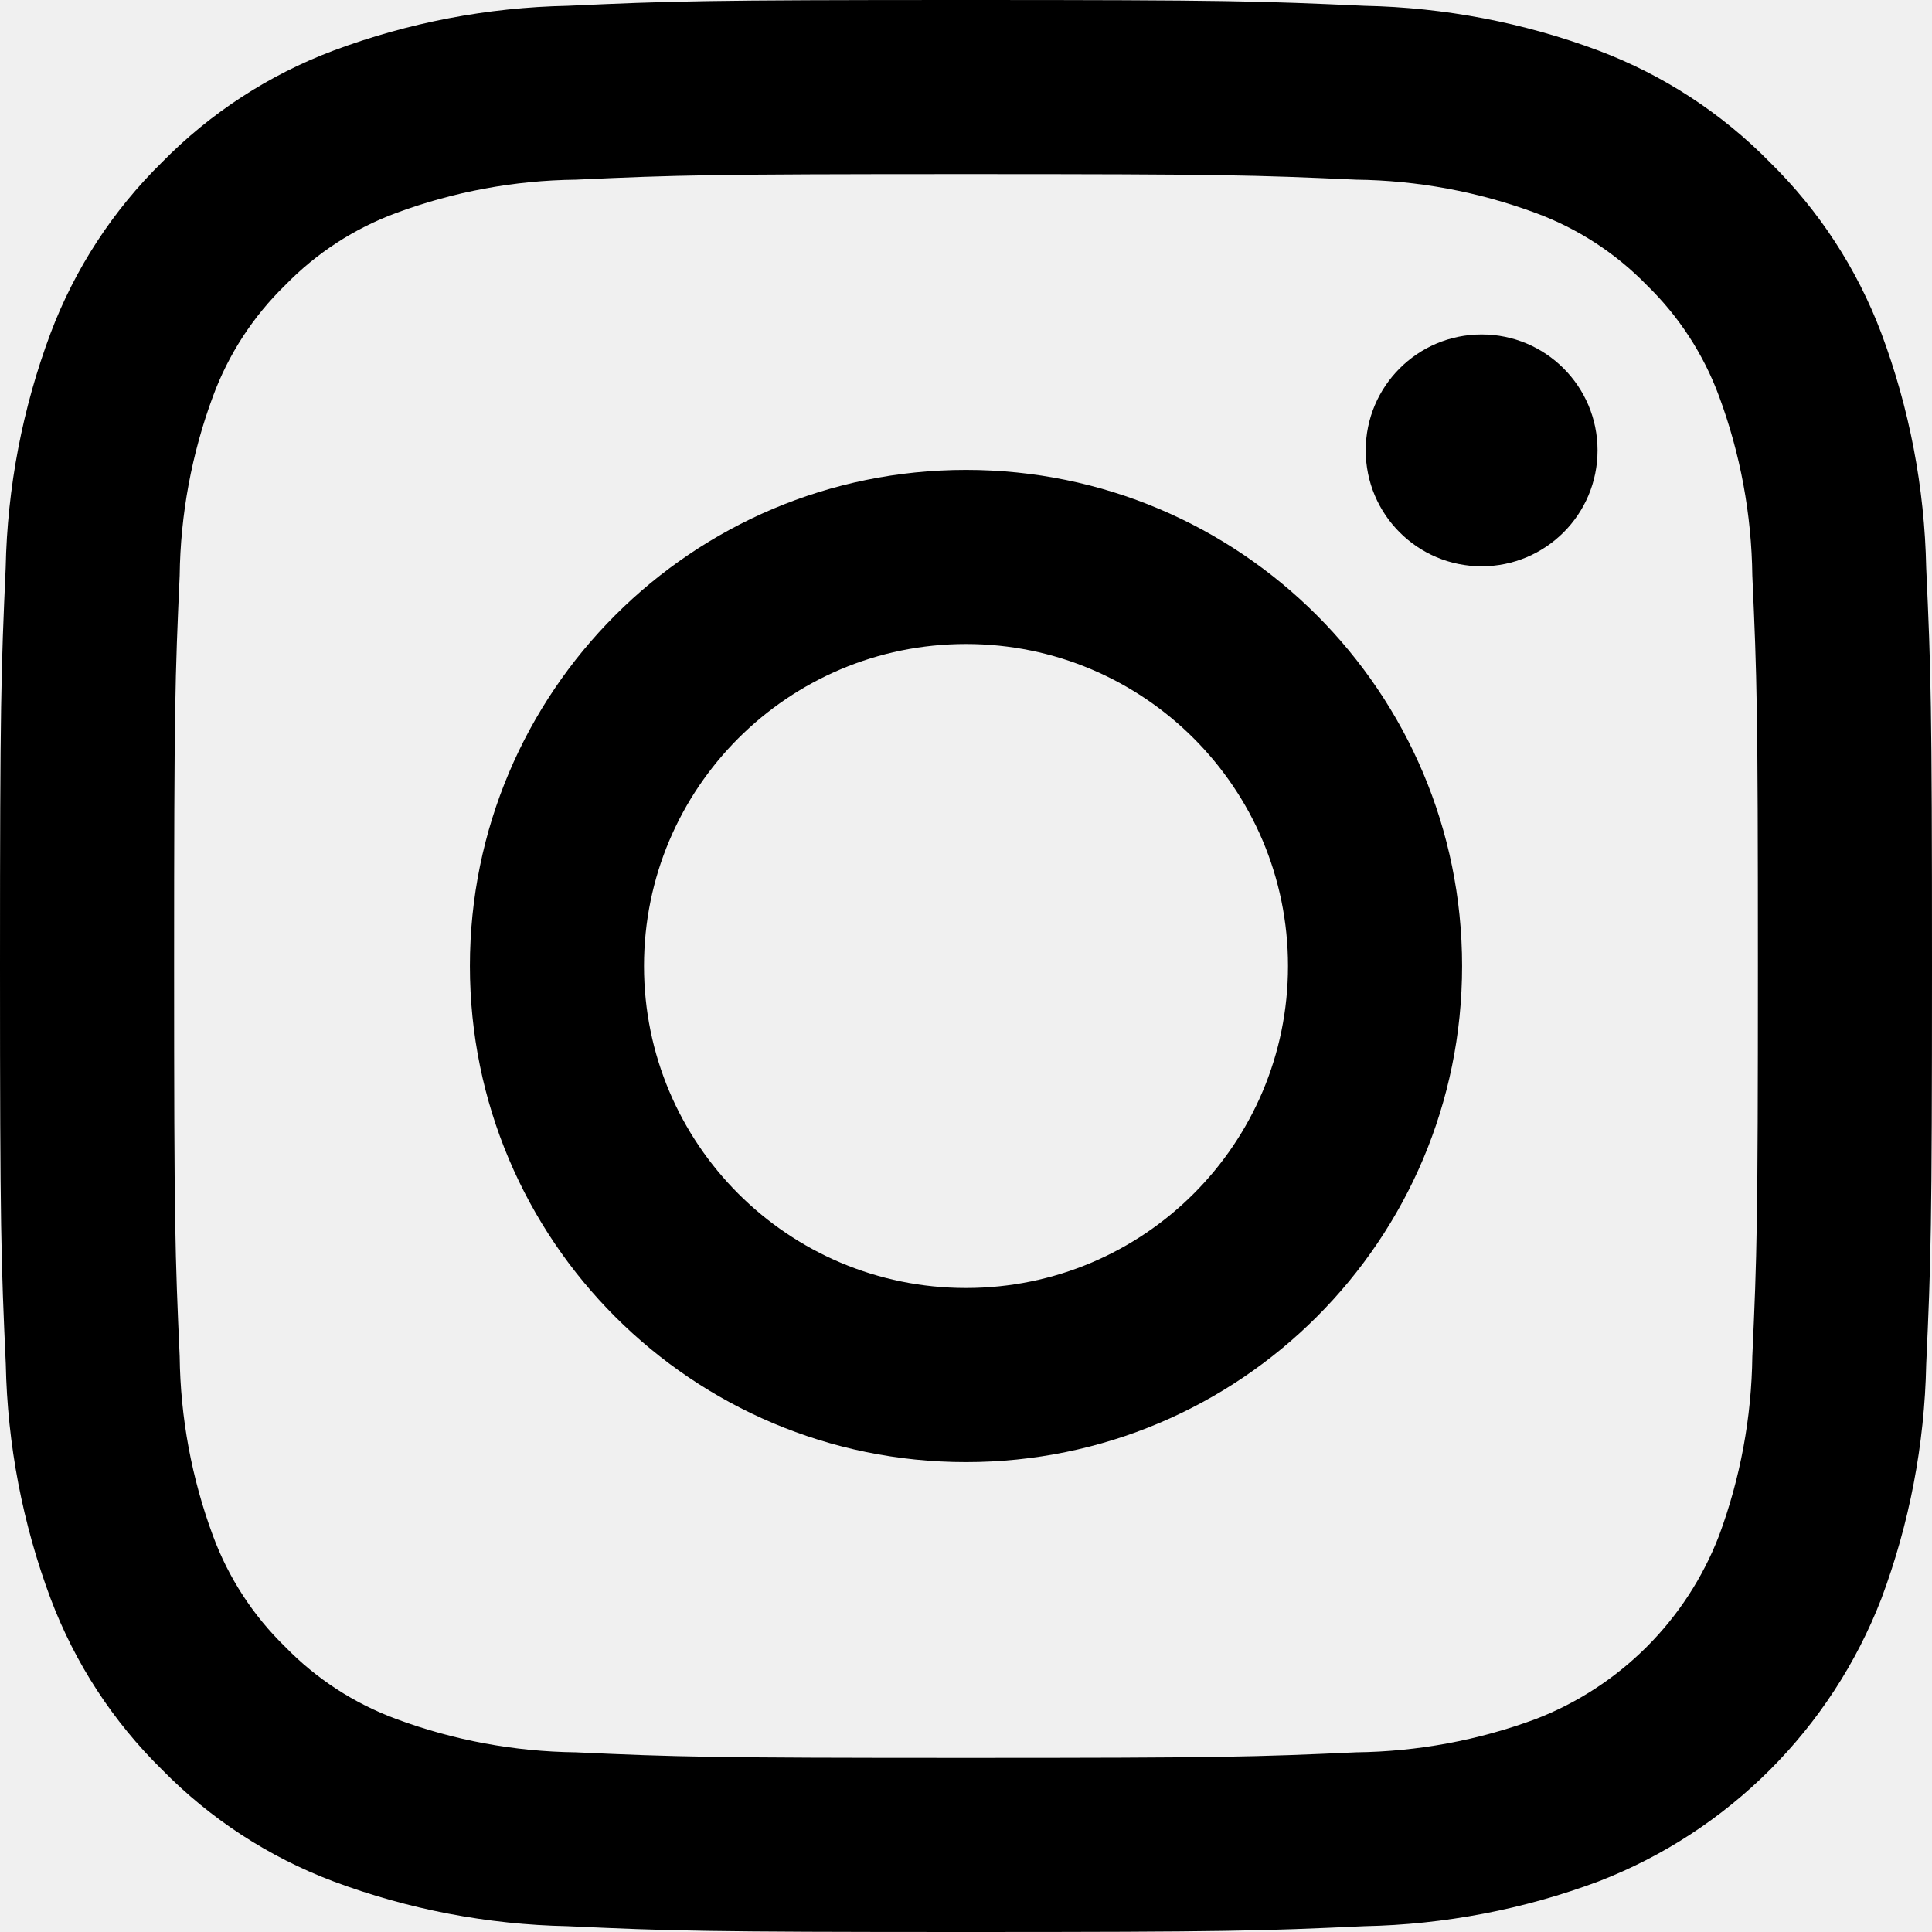
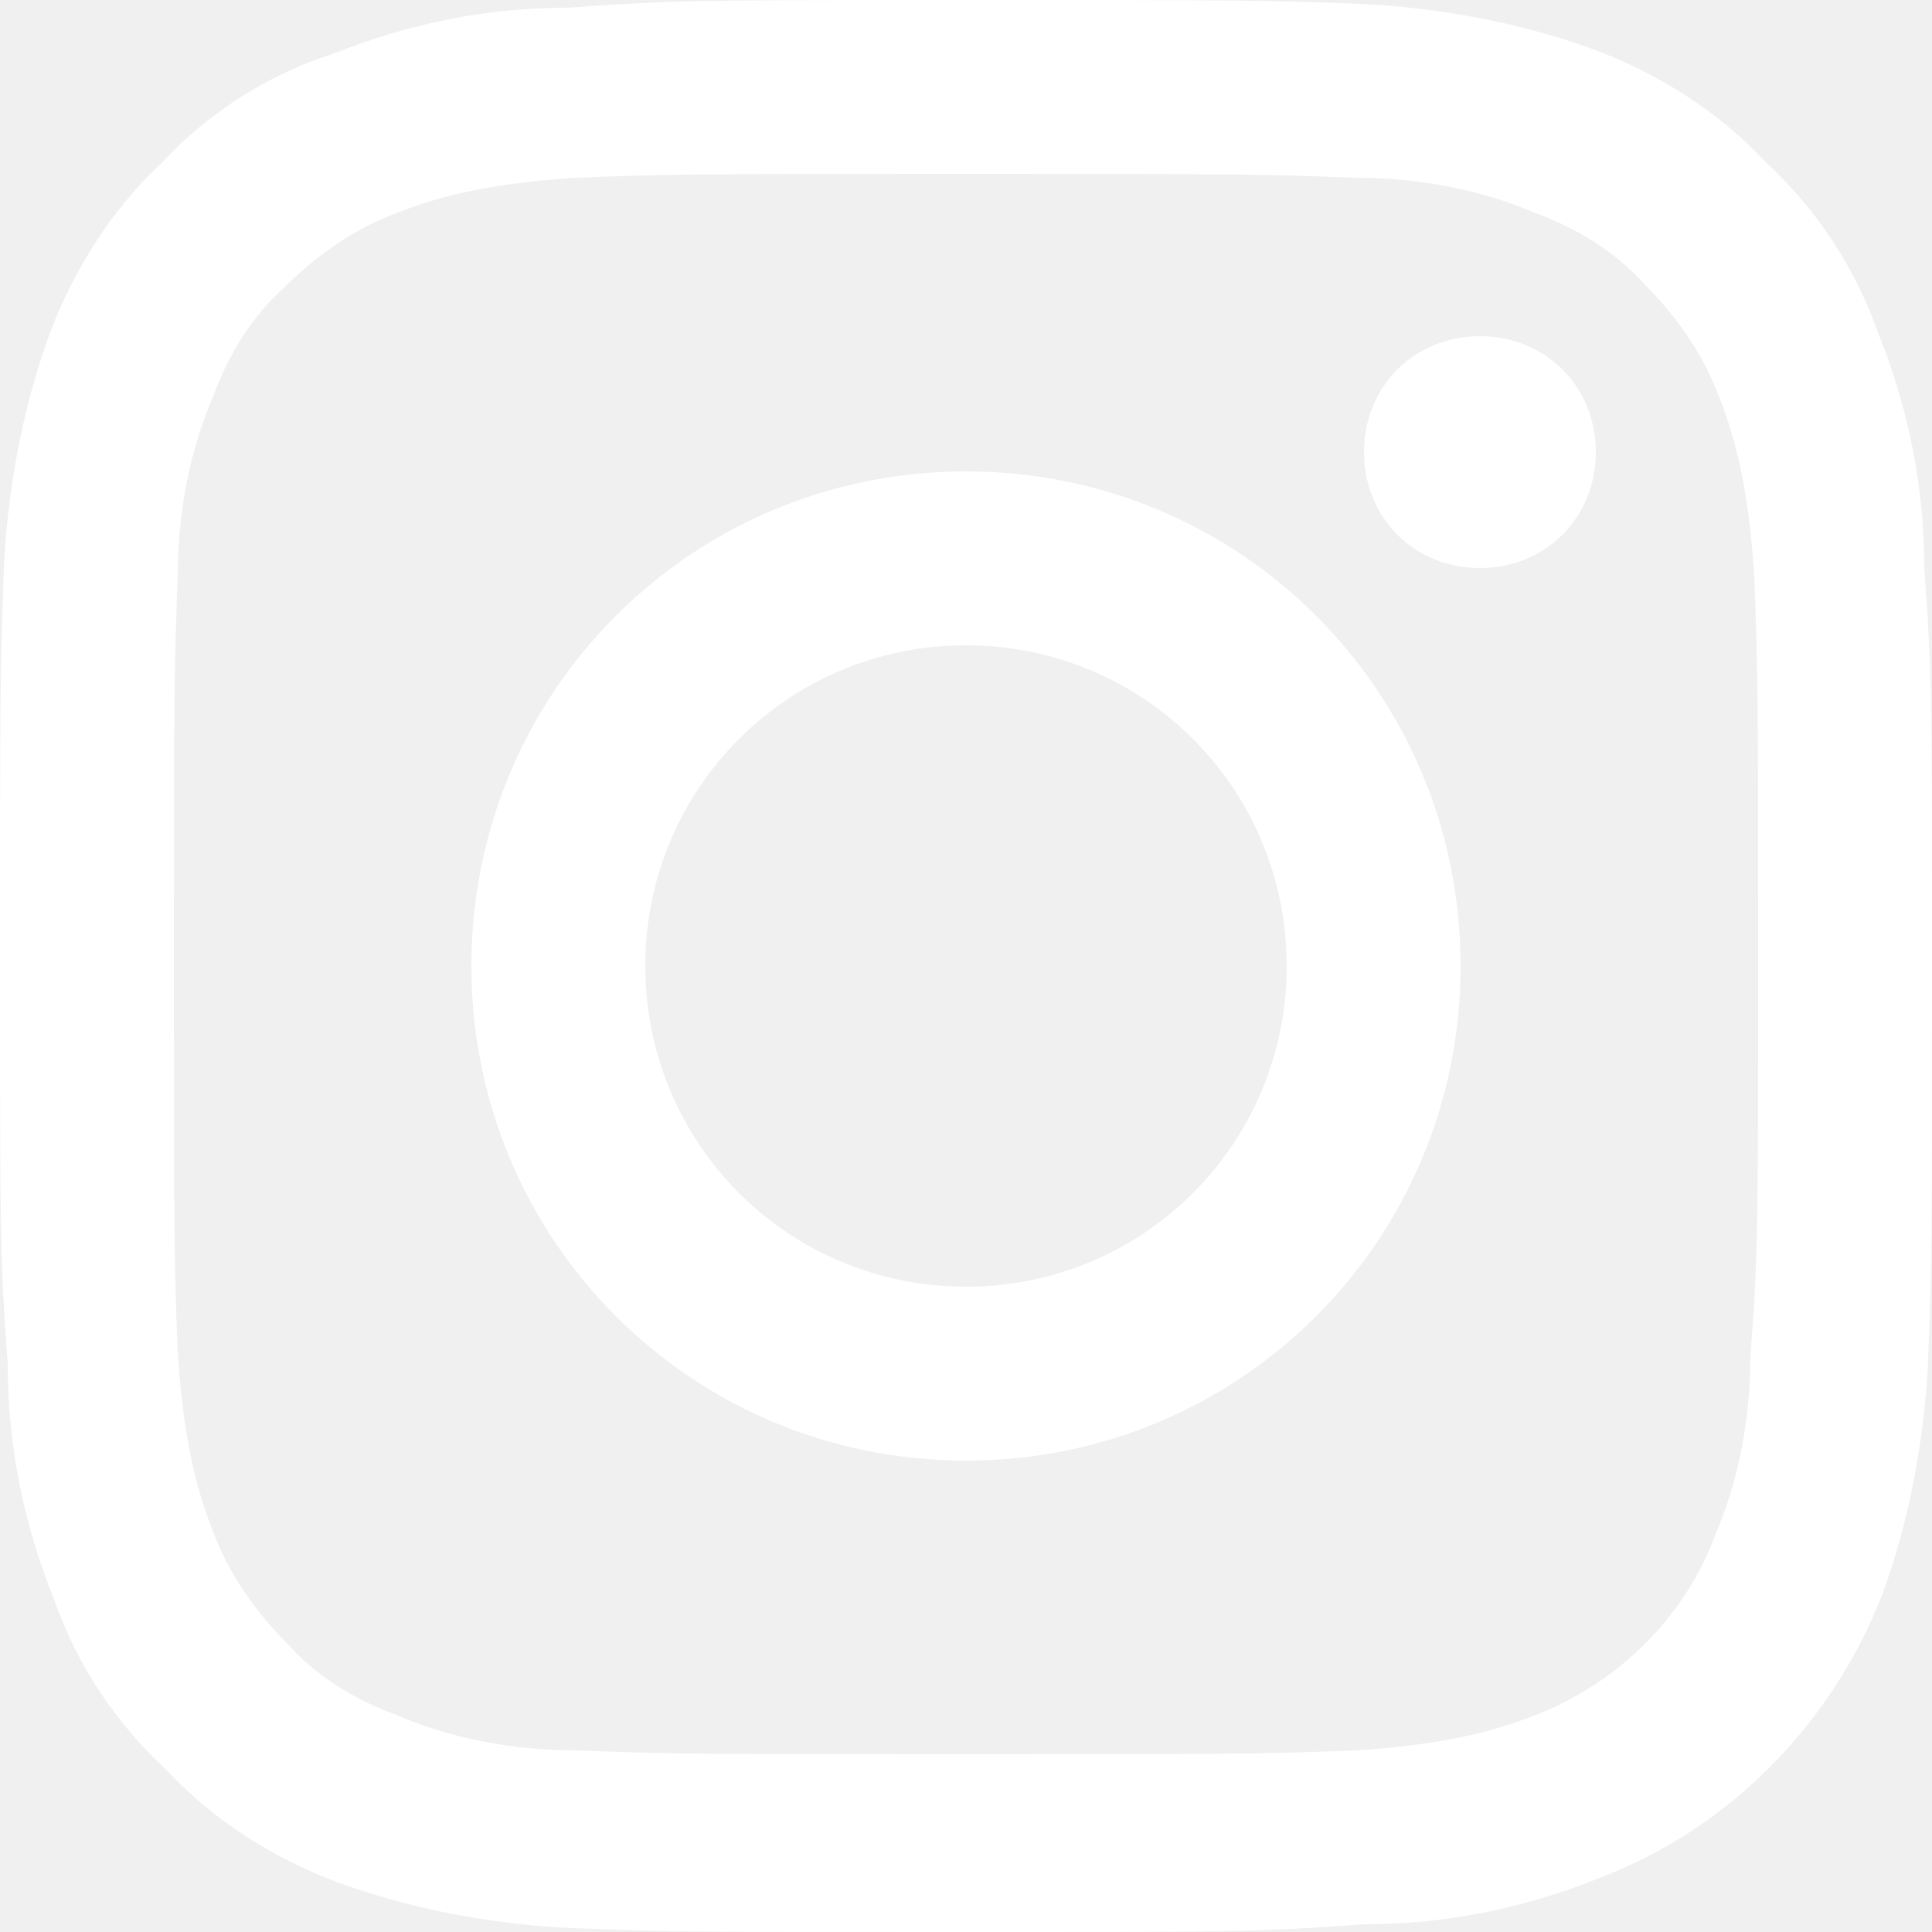
- <svg xmlns="http://www.w3.org/2000/svg" viewBox="0 0 18 18" id="instagram">
-   <path d="M18.946 6.29a6.606 6.606 0 0 0-.418-2.185 4.412 4.412 0 0 0-1.039-1.594 4.412 4.412 0 0 0-1.594-1.039 6.606 6.606 0 0 0-2.184-.418C12.75 1.01 12.444 1 10 1s-2.75.01-3.71.054a6.606 6.606 0 0 0-2.185.418A4.412 4.412 0 0 0 2.51 2.511a4.412 4.412 0 0 0-1.039 1.594 6.606 6.606 0 0 0-.418 2.184C1.01 7.25 1 7.556 1 10s.01 2.75.054 3.71a6.606 6.606 0 0 0 .418 2.185 4.412 4.412 0 0 0 1.039 1.594 4.411 4.411 0 0 0 1.594 1.039 6.606 6.606 0 0 0 2.184.418C7.25 18.99 7.556 19 10 19s2.75-.01 3.71-.054a6.606 6.606 0 0 0 2.185-.418 4.602 4.602 0 0 0 2.633-2.633 6.606 6.606 0 0 0 .418-2.184C18.99 12.75 19 12.444 19 10s-.01-2.75-.054-3.71zm-1.62 7.347a4.978 4.978 0 0 1-.31 1.67 2.98 2.98 0 0 1-1.708 1.709 4.979 4.979 0 0 1-1.671.31c-.95.043-1.234.052-3.637.052s-2.688-.009-3.637-.052a4.979 4.979 0 0 1-1.67-.31 2.788 2.788 0 0 1-1.036-.673 2.788 2.788 0 0 1-.673-1.035 4.978 4.978 0 0 1-.31-1.671c-.043-.95-.052-1.234-.052-3.637s.009-2.688.052-3.637a4.979 4.979 0 0 1 .31-1.67 2.788 2.788 0 0 1 .673-1.036 2.788 2.788 0 0 1 1.035-.673 4.979 4.979 0 0 1 1.671-.31c.95-.043 1.234-.052 3.637-.052s2.688.009 3.637.052a4.979 4.979 0 0 1 1.67.31 2.788 2.788 0 0 1 1.036.673 2.788 2.788 0 0 1 .673 1.035 4.979 4.979 0 0 1 .31 1.671c.043.95.052 1.234.052 3.637s-.009 2.688-.052 3.637zM10 5.378A4.622 4.622 0 1 0 14.622 10 4.622 4.622 0 0 0 10 5.378zM10 13a3 3 0 1 1 3-3 3 3 0 0 1-3 3zm5.884-7.804a1.08 1.08 0 1 1-1.08-1.08 1.08 1.08 0 0 1 1.08 1.08z" transform="translate(-1 -1)" />
+ <svg xmlns="http://www.w3.org/2000/svg" width="40px" height="40px" version="1.1" id="instagram" x="0px" y="0px" viewBox="0 0 50 50" style="enable-background:new 0 0 50 50;" xml:space="preserve">
+   <style type="text/css">
+ 	.st0{fill:#FFFFFF;}
+ </style>
+   <path class="st0" d="M49.8,14.7c0-2.1-0.4-4.1-1.2-6.1c-0.6-1.7-1.6-3.2-2.9-4.4c-1.2-1.3-2.8-2.3-4.4-2.9c-1.9-0.7-4-1.1-6.1-1.2  C32.6,0,31.8,0,25,0s-7.6,0-10.3,0.2c-2.1,0-4.1,0.4-6.1,1.2C7,1.9,5.4,2.9,4.2,4.2C2.9,5.4,1.9,7,1.3,8.6c-0.7,1.9-1.1,4-1.2,6.1  C0,17.4,0,18.2,0,25s0,7.6,0.2,10.3c0,2.1,0.4,4.1,1.2,6.1c0.6,1.7,1.6,3.2,2.9,4.4c1.2,1.3,2.8,2.3,4.4,2.9c1.9,0.7,4,1.1,6.1,1.2  C17.4,50,18.2,50,25,50s7.6,0,10.3-0.2c2.1,0,4.1-0.4,6.1-1.2c3.4-1.3,6-4,7.3-7.3c0.7-1.9,1.1-4,1.2-6.1C50,32.6,50,31.8,50,25  S50,17.4,49.8,14.7z M45.3,35.1c0,1.6-0.3,3.2-0.9,4.6c-0.8,2.2-2.6,3.9-4.7,4.7c-1.5,0.6-3.1,0.8-4.6,0.9  c-2.6,0.1-3.4,0.1-10.1,0.1s-7.5,0-10.1-0.1c-1.6,0-3.2-0.3-4.6-0.9c-1.1-0.4-2.1-1-2.9-1.9c-0.8-0.8-1.5-1.8-1.9-2.9  c-0.6-1.5-0.8-3.1-0.9-4.6C4.5,32.5,4.5,31.7,4.5,25s0-7.5,0.1-10.1c0-1.6,0.3-3.2,0.9-4.6c0.4-1.1,1-2.1,1.9-2.9  c0.8-0.8,1.8-1.5,2.9-1.9c1.5-0.6,3.1-0.8,4.6-0.9c2.6-0.1,3.4-0.1,10.1-0.1s7.5,0,10.1,0.1c1.6,0,3.2,0.3,4.6,0.9  c1.1,0.4,2.1,1,2.9,1.9c0.8,0.8,1.5,1.8,1.9,2.9c0.6,1.5,0.8,3.1,0.9,4.6c0.1,2.6,0.1,3.4,0.1,10.1S45.5,32.5,45.3,35.1z M25,12.2  c-7.1,0-12.8,5.7-12.8,12.8S17.9,37.8,25,37.8S37.8,32.1,37.8,25l0,0C37.8,17.9,32.1,12.2,25,12.2z M25,33.3c-4.6,0-8.3-3.7-8.3-8.3  s3.7-8.3,8.3-8.3s8.3,3.7,8.3,8.3S29.6,33.3,25,33.3z M41.3,11.7c0,1.7-1.3,3-3,3c-1.7,0-3-1.3-3-3s1.3-3,3-3l0,0  C40,8.7,41.3,10,41.3,11.7z" />
</svg>
